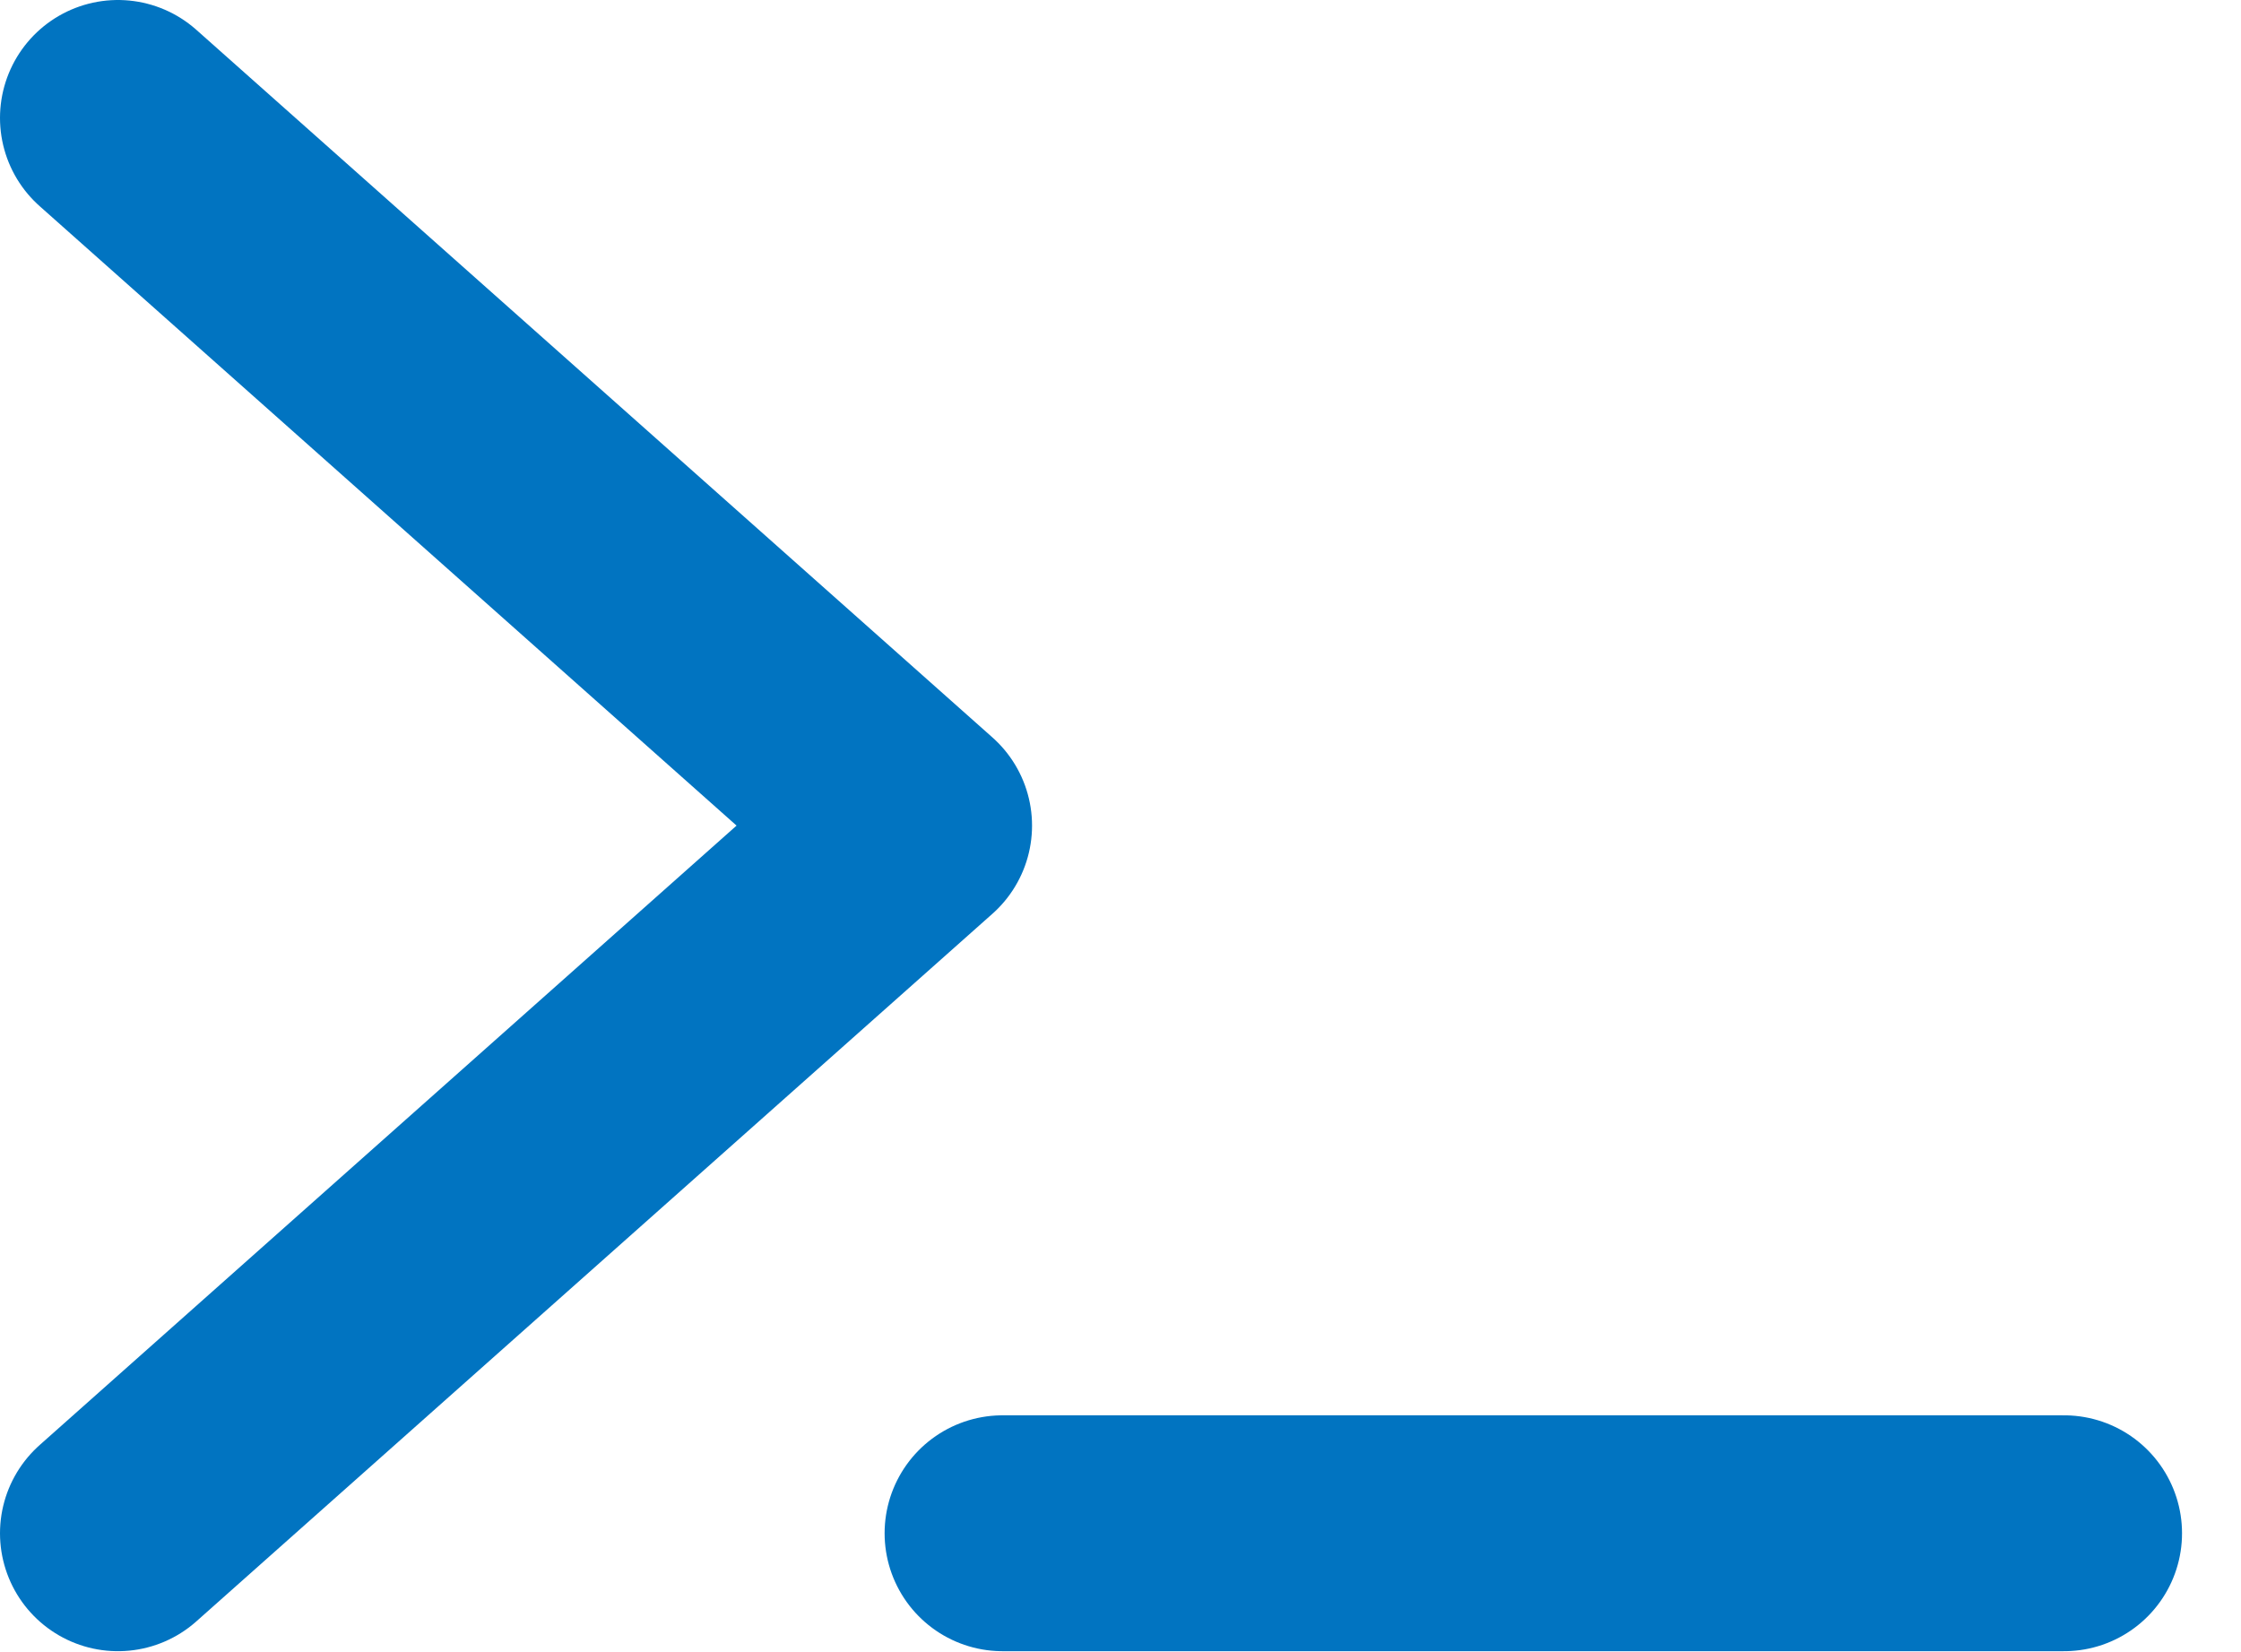
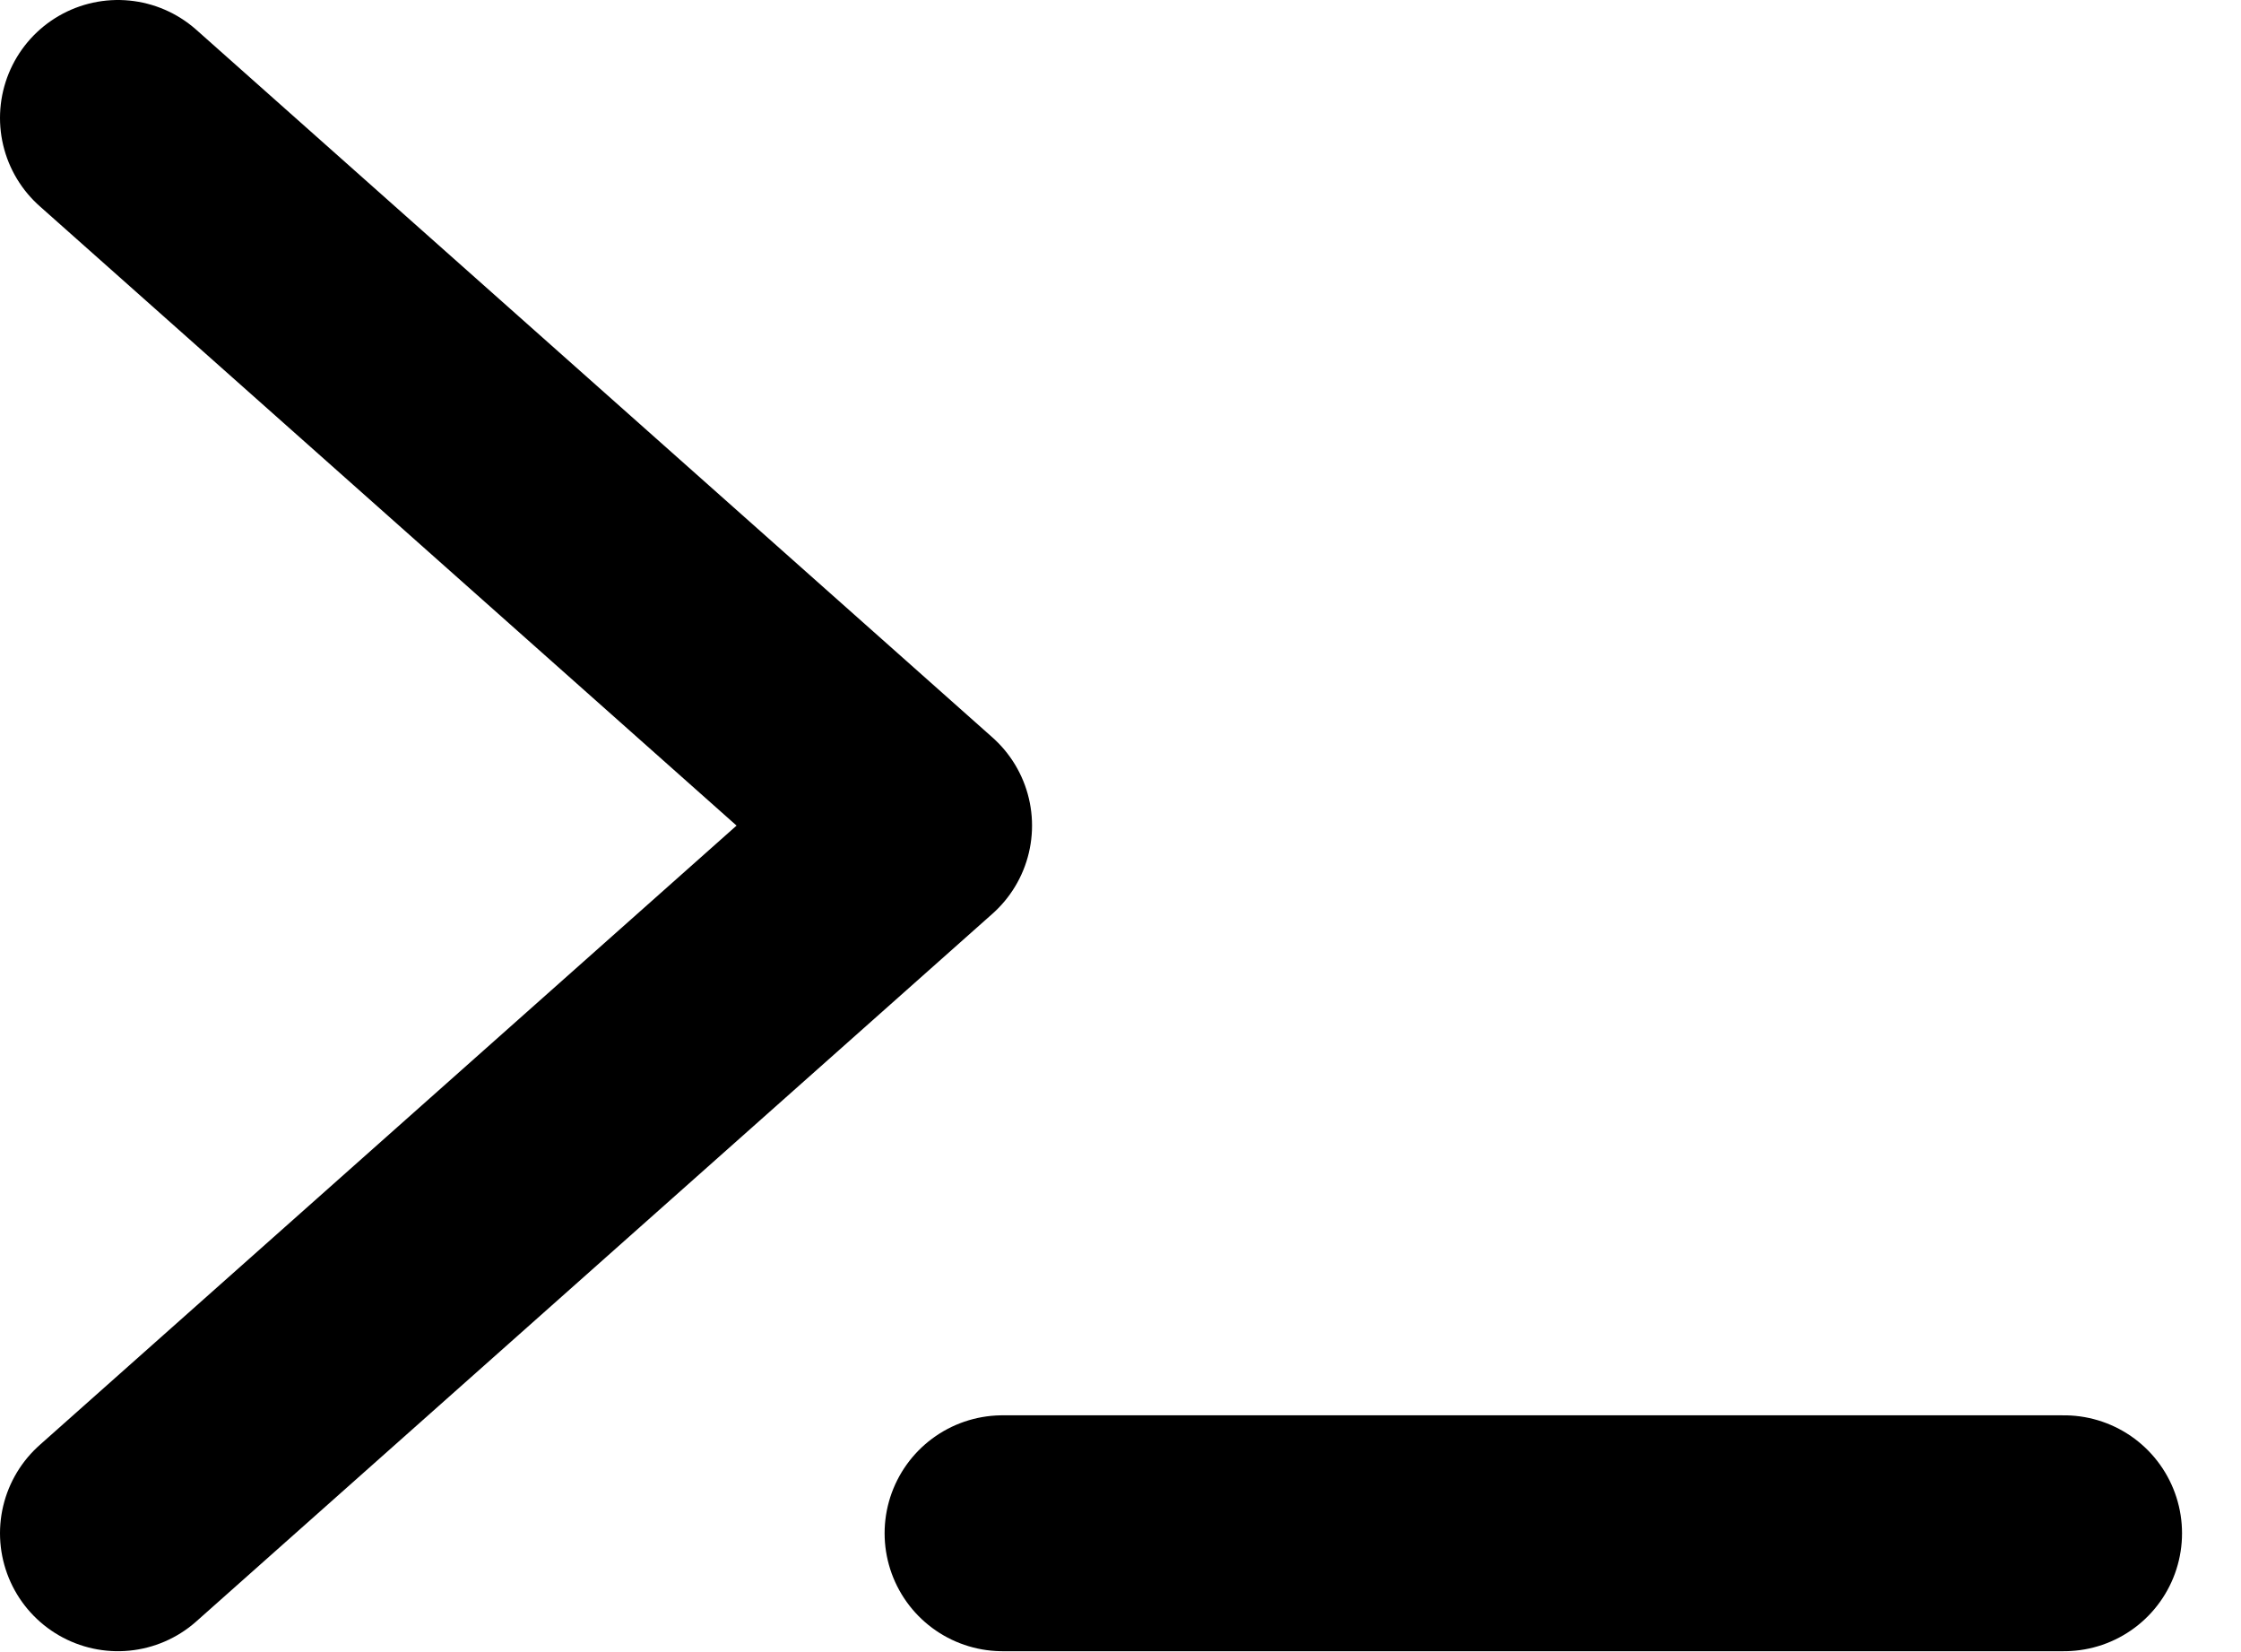
- <svg xmlns="http://www.w3.org/2000/svg" width="19" height="14" stroke="#0174C1" fill="none" viewBox="0 0 19 14">
+ <svg xmlns="http://www.w3.org/2000/svg" width="19" height="14" stroke="#000000" fill="none" viewBox="0 0 19 14">
  <path d="M1 1L7.75 7L1 13" stroke-width="2" stroke-linecap="round" stroke-linejoin="round" />
  <path d="M8.5 13H17.5" stroke-width="2" stroke-linecap="round" stroke-linejoin="round" />
</svg>
